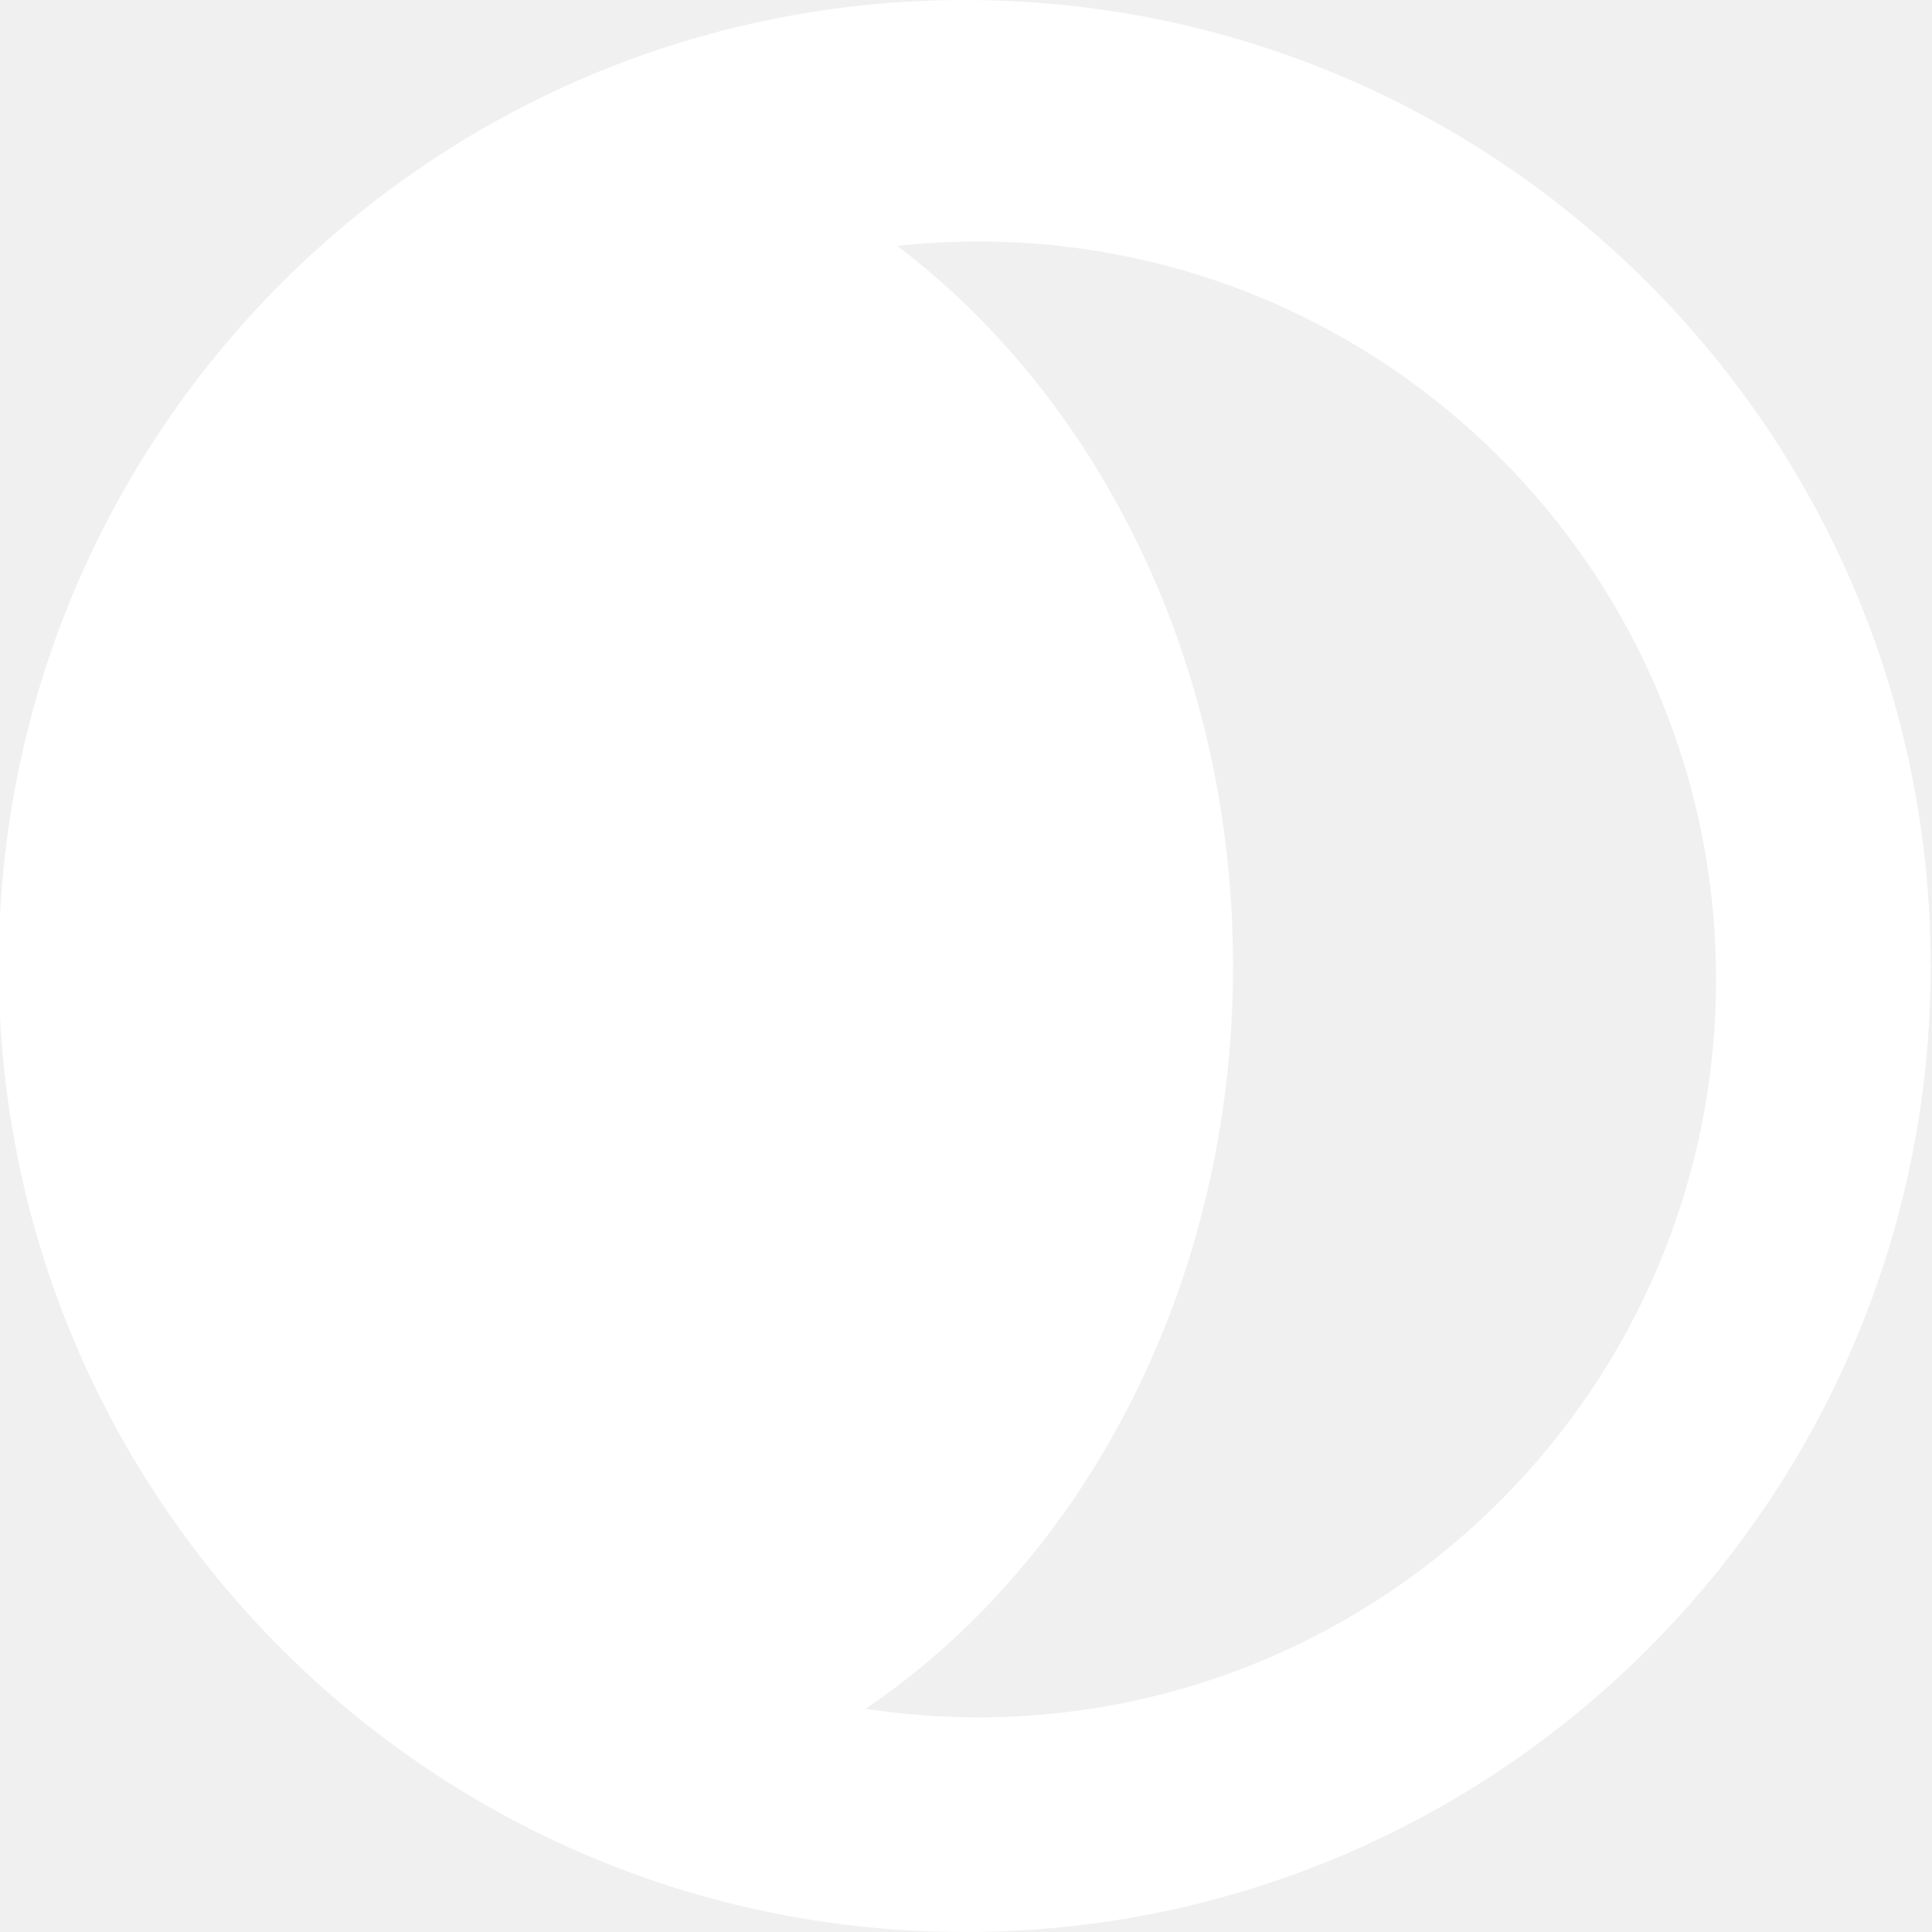
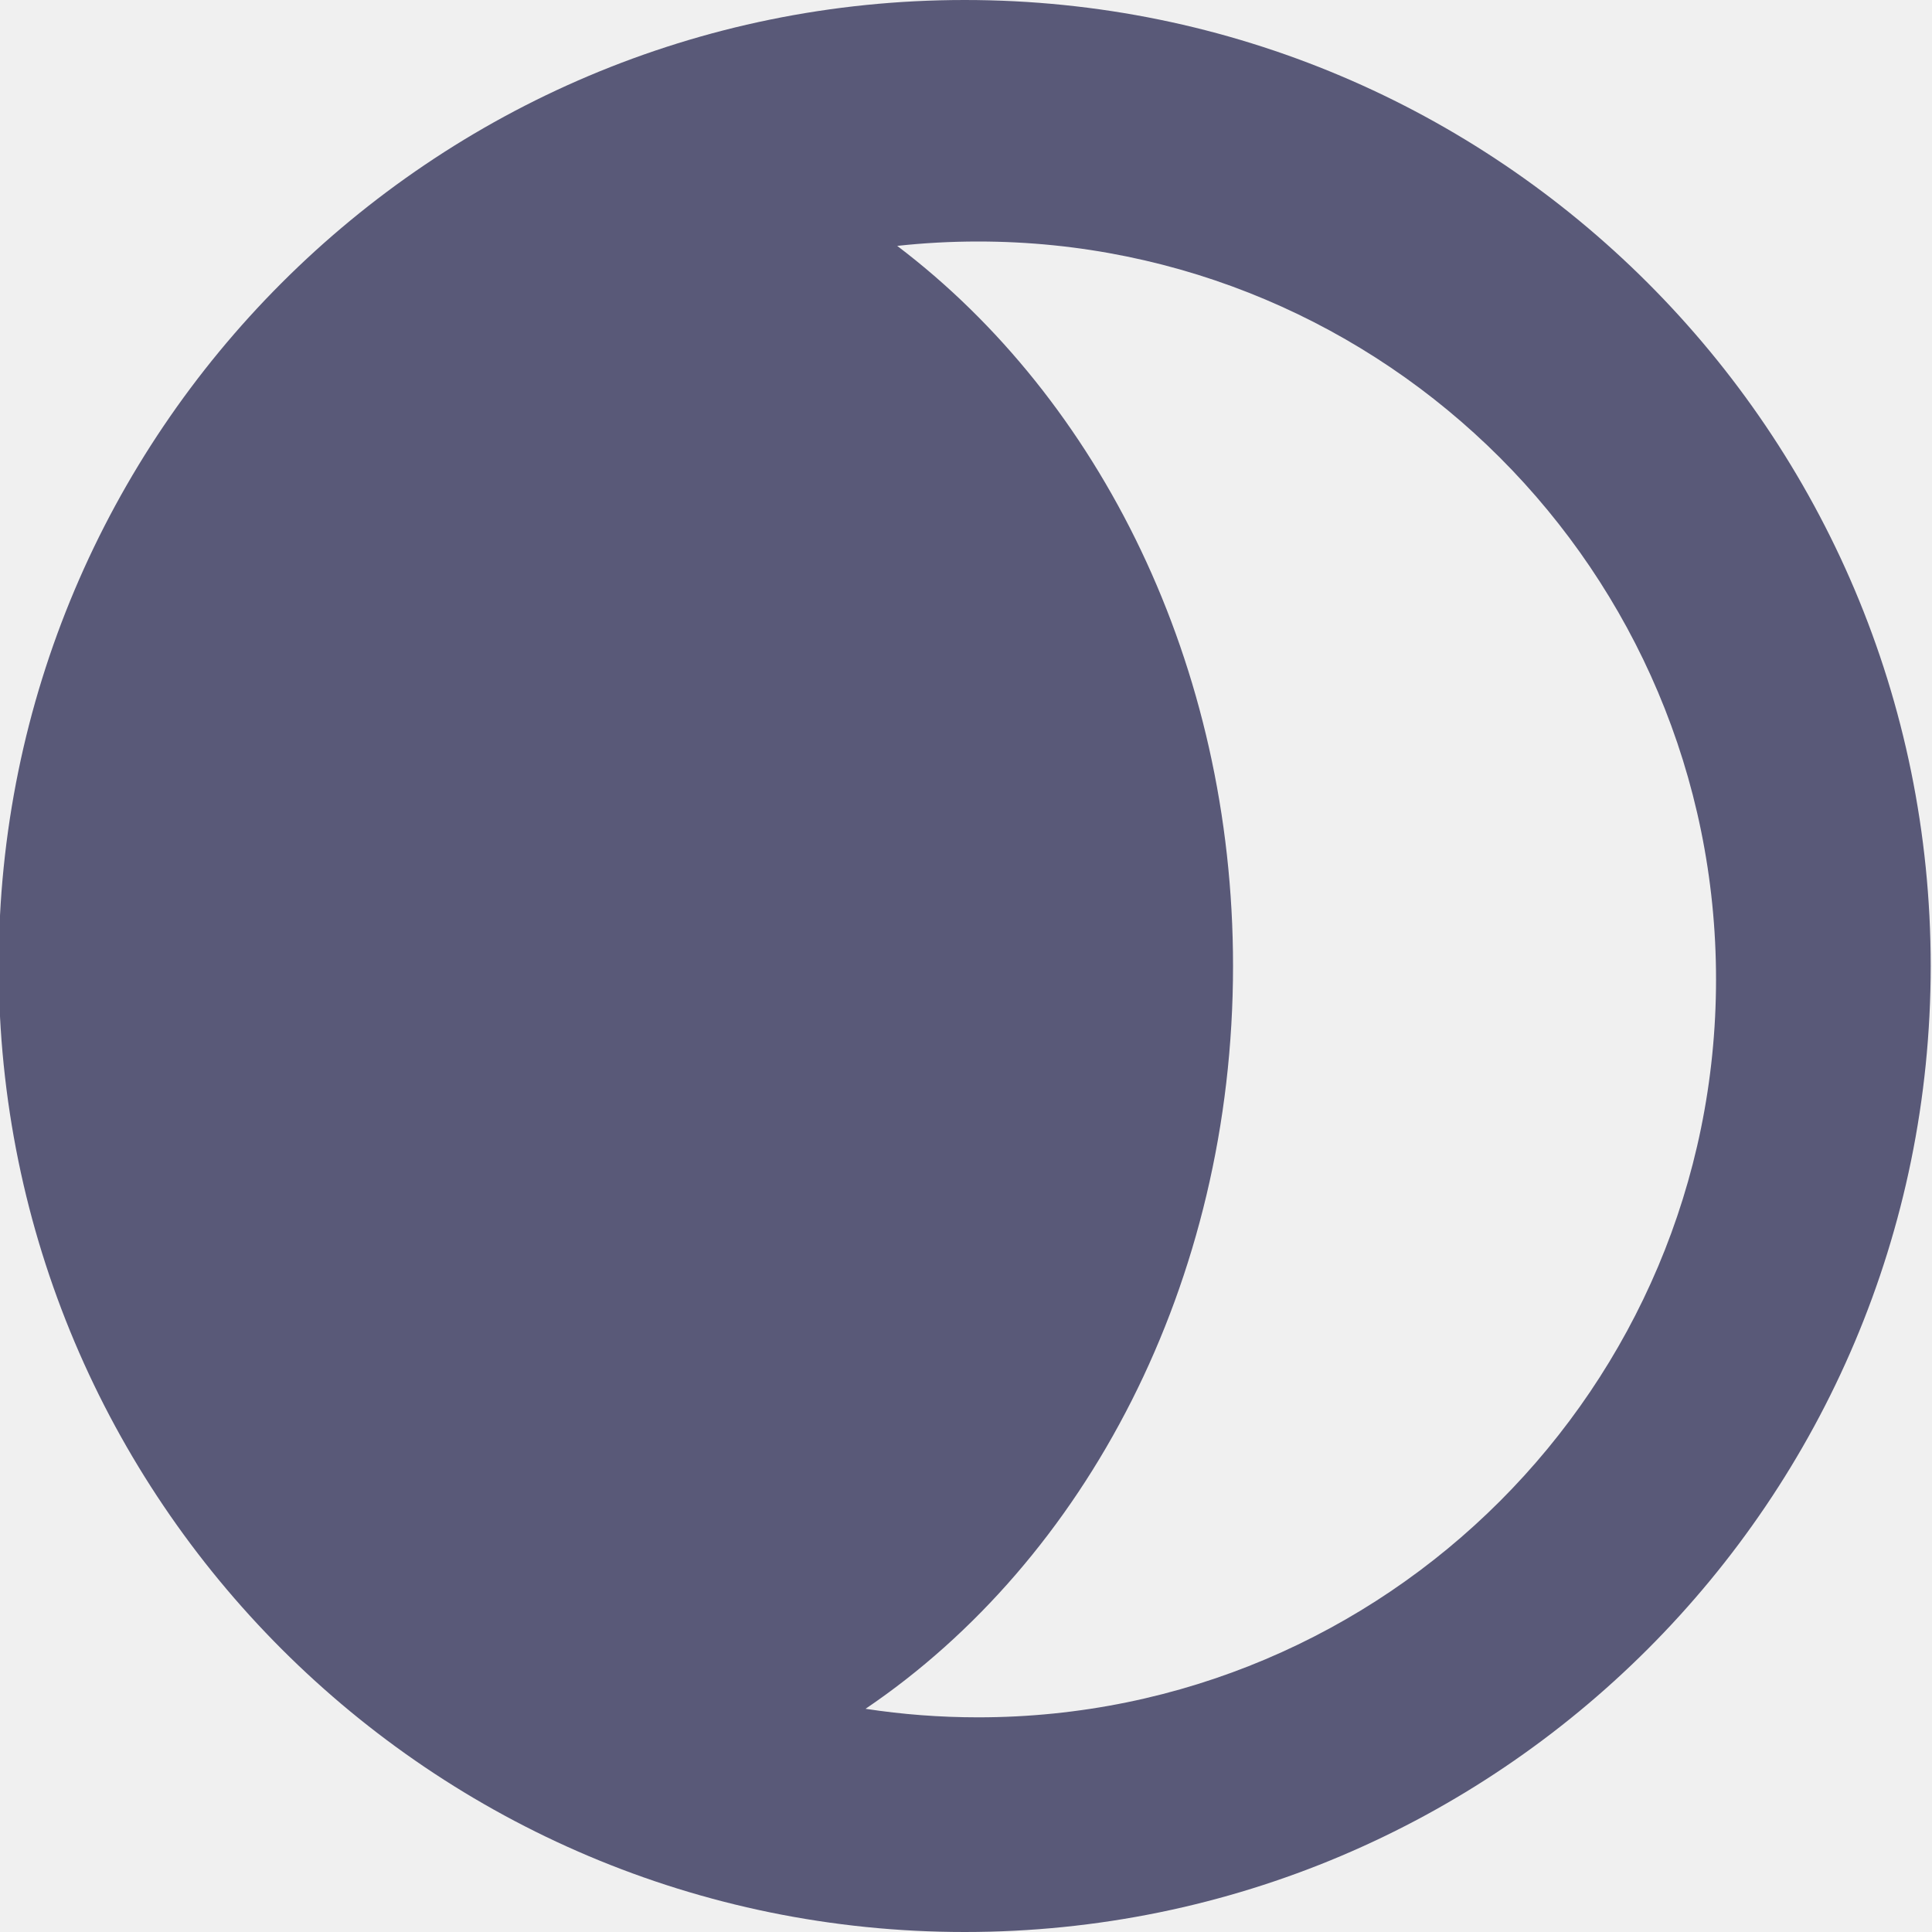
- <svg xmlns="http://www.w3.org/2000/svg" width="512" height="512" viewBox="0 0 512 512" fill="none">
-   <path fill-rule="evenodd" clip-rule="evenodd" d="M229.379 452.85C239.106 454.339 249.068 455.111 259.212 455.111C367.214 455.111 454.767 367.558 454.767 259.556C454.767 151.553 367.214 64 259.212 64C251.966 64 244.811 64.394 237.77 65.162C291.345 105.751 326.767 176.062 326.767 256C326.767 340.04 287.616 413.44 229.379 452.85ZM255.656 512C397.041 512 511.656 397.385 511.656 256C511.656 114.615 397.041 0 255.656 0C114.271 0 -0.344 114.615 -0.344 256C-0.344 397.385 114.271 512 255.656 512Z" fill="white" />
+ <svg xmlns="http://www.w3.org/2000/svg" width="512" height="512" viewBox="0 0 512 512" fill="#595978">
+   <path fill-rule="evenodd" clip-rule="evenodd" d="M229.379 452.85C239.106 454.339 249.068 455.111 259.212 455.111C367.214 455.111 454.767 367.558 454.767 259.556C454.767 151.553 367.214 64 259.212 64C251.966 64 244.811 64.394 237.77 65.162C291.345 105.751 326.767 176.062 326.767 256C326.767 340.04 287.616 413.44 229.379 452.85ZM255.656 512C397.041 512 511.656 397.385 511.656 256C511.656 114.615 397.041 0 255.656 0C114.271 0 -0.344 114.615 -0.344 256C-0.344 397.385 114.271 512 255.656 512Z" fill="#595978" />
</svg>
